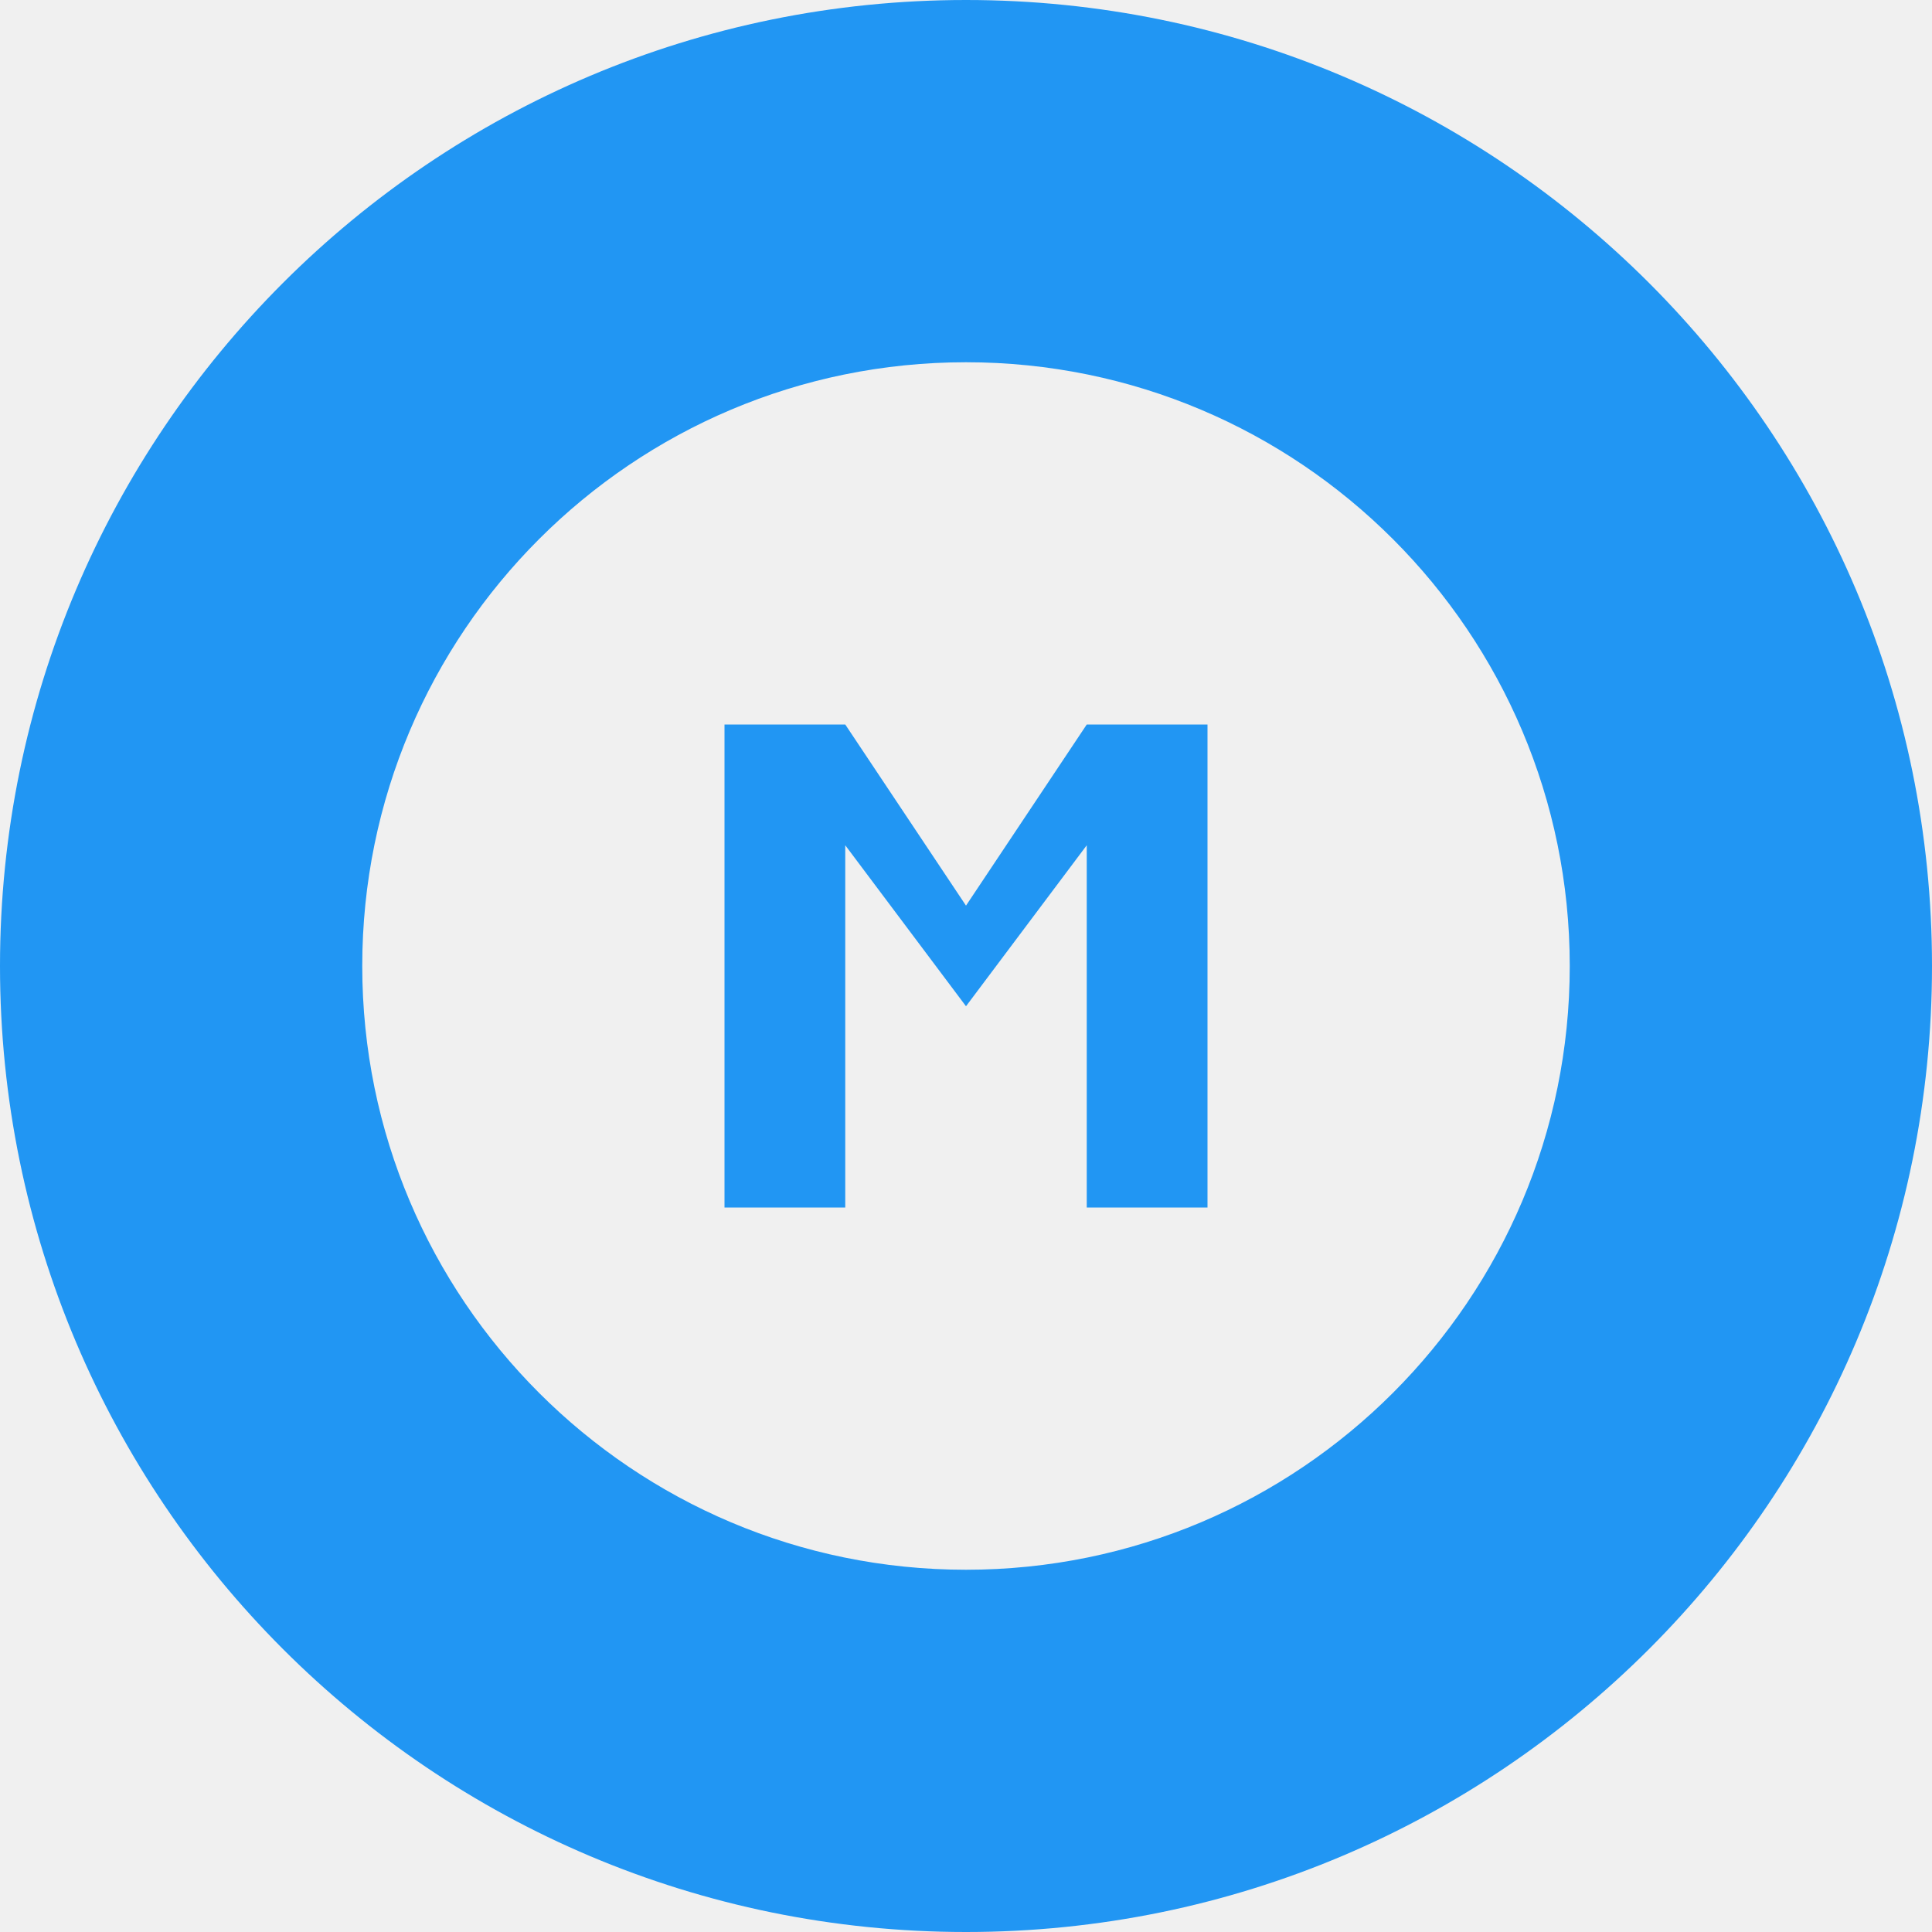
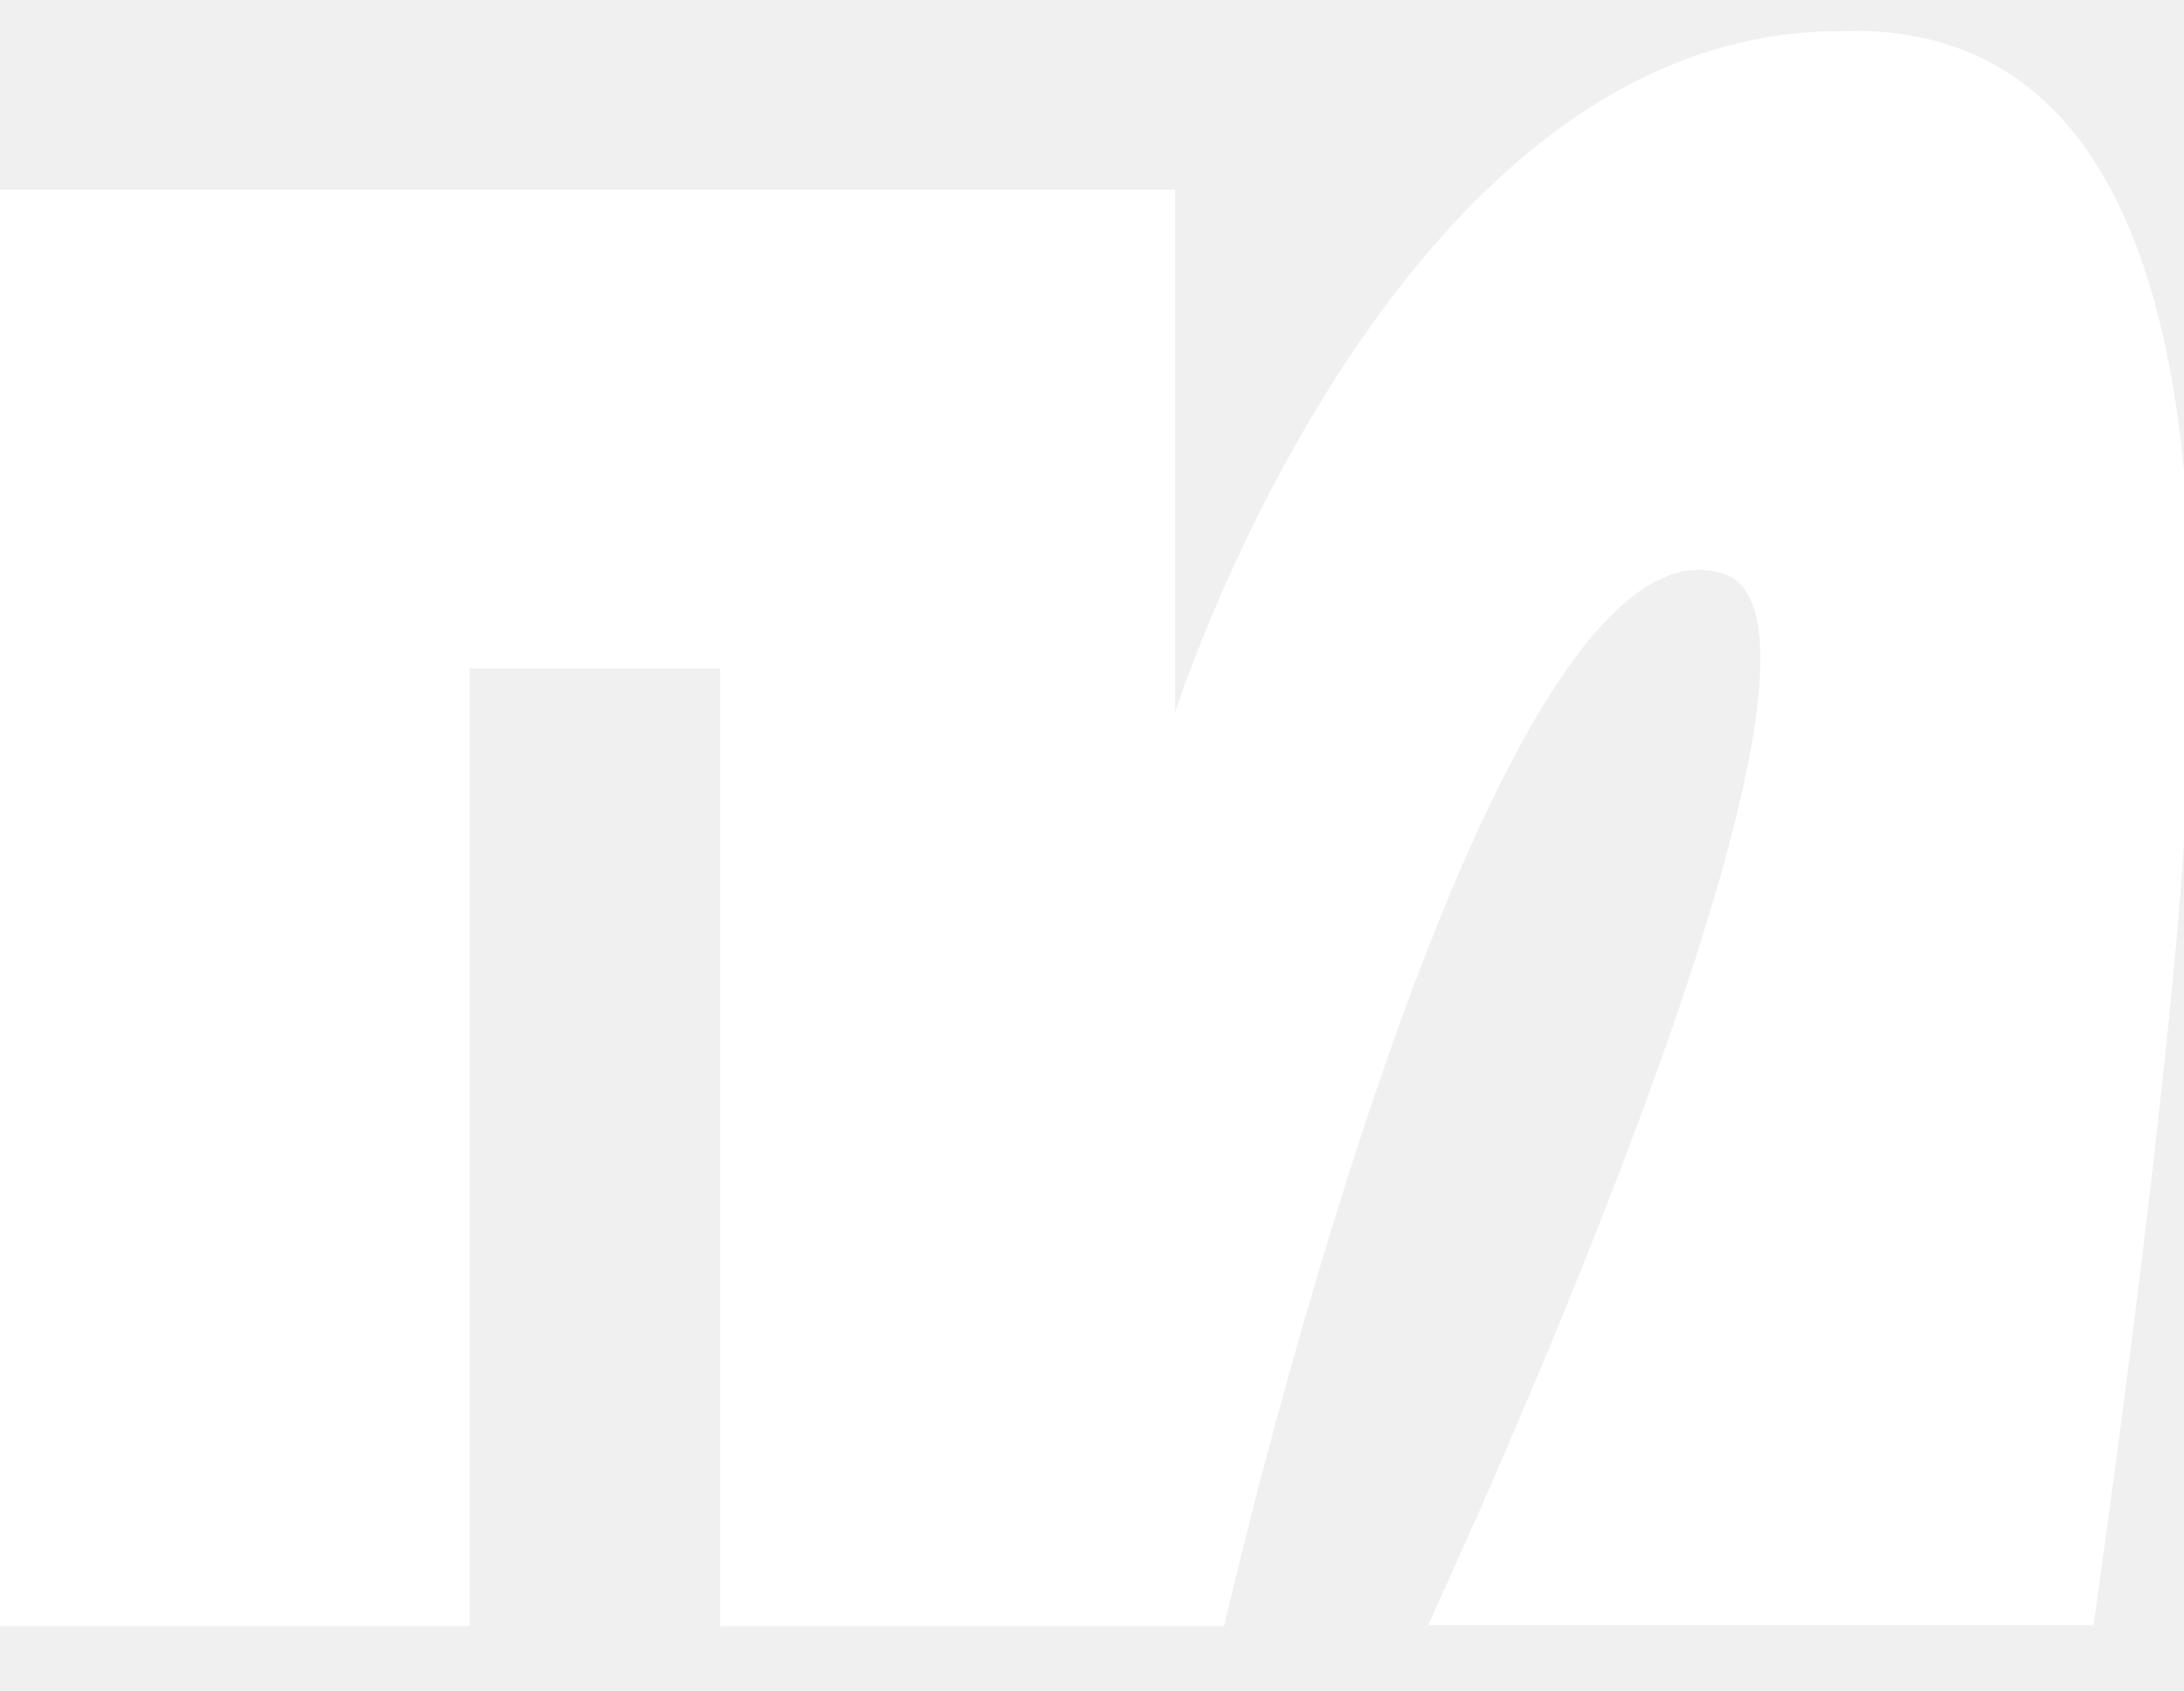
- <svg xmlns="http://www.w3.org/2000/svg" role="img" viewBox="0 0 24 24">
-   <path d="M12 0C5.373 0 0 5.373 0 12s5.373 12 12 12 12-5.373 12-12S18.627 0 12 0zm0 4.5c4.142 0 7.5 3.358 7.5 7.5s-3.358 7.5-7.5 7.5S4.5 16.142 4.5 12 7.858 4.5 12 4.5zm-3 4.5v6h1.5v-4.5l1.5 2 1.5-2V15H15V9h-1.5L12 11.25 10.5 9H9z" fill="#2196F3" />
+ <svg xmlns="http://www.w3.org/2000/svg" role="img" viewBox="0 0 31 24">
+   <path d="M26.323.443h-.215c-6.344 0-9.428 9.67-9.428 9.67v-7.42H0v20.391h6.666V9.49h3.556v13.595h7.154S21.05 6.947 24.49 8.154c2.319.886-4.22 14.916-4.22 14.916h9.446s1.31-9.138 1.33-12.3c.29-5.37-.542-10.332-4.73-10.332" fill="#FFFFFF" />
</svg>
